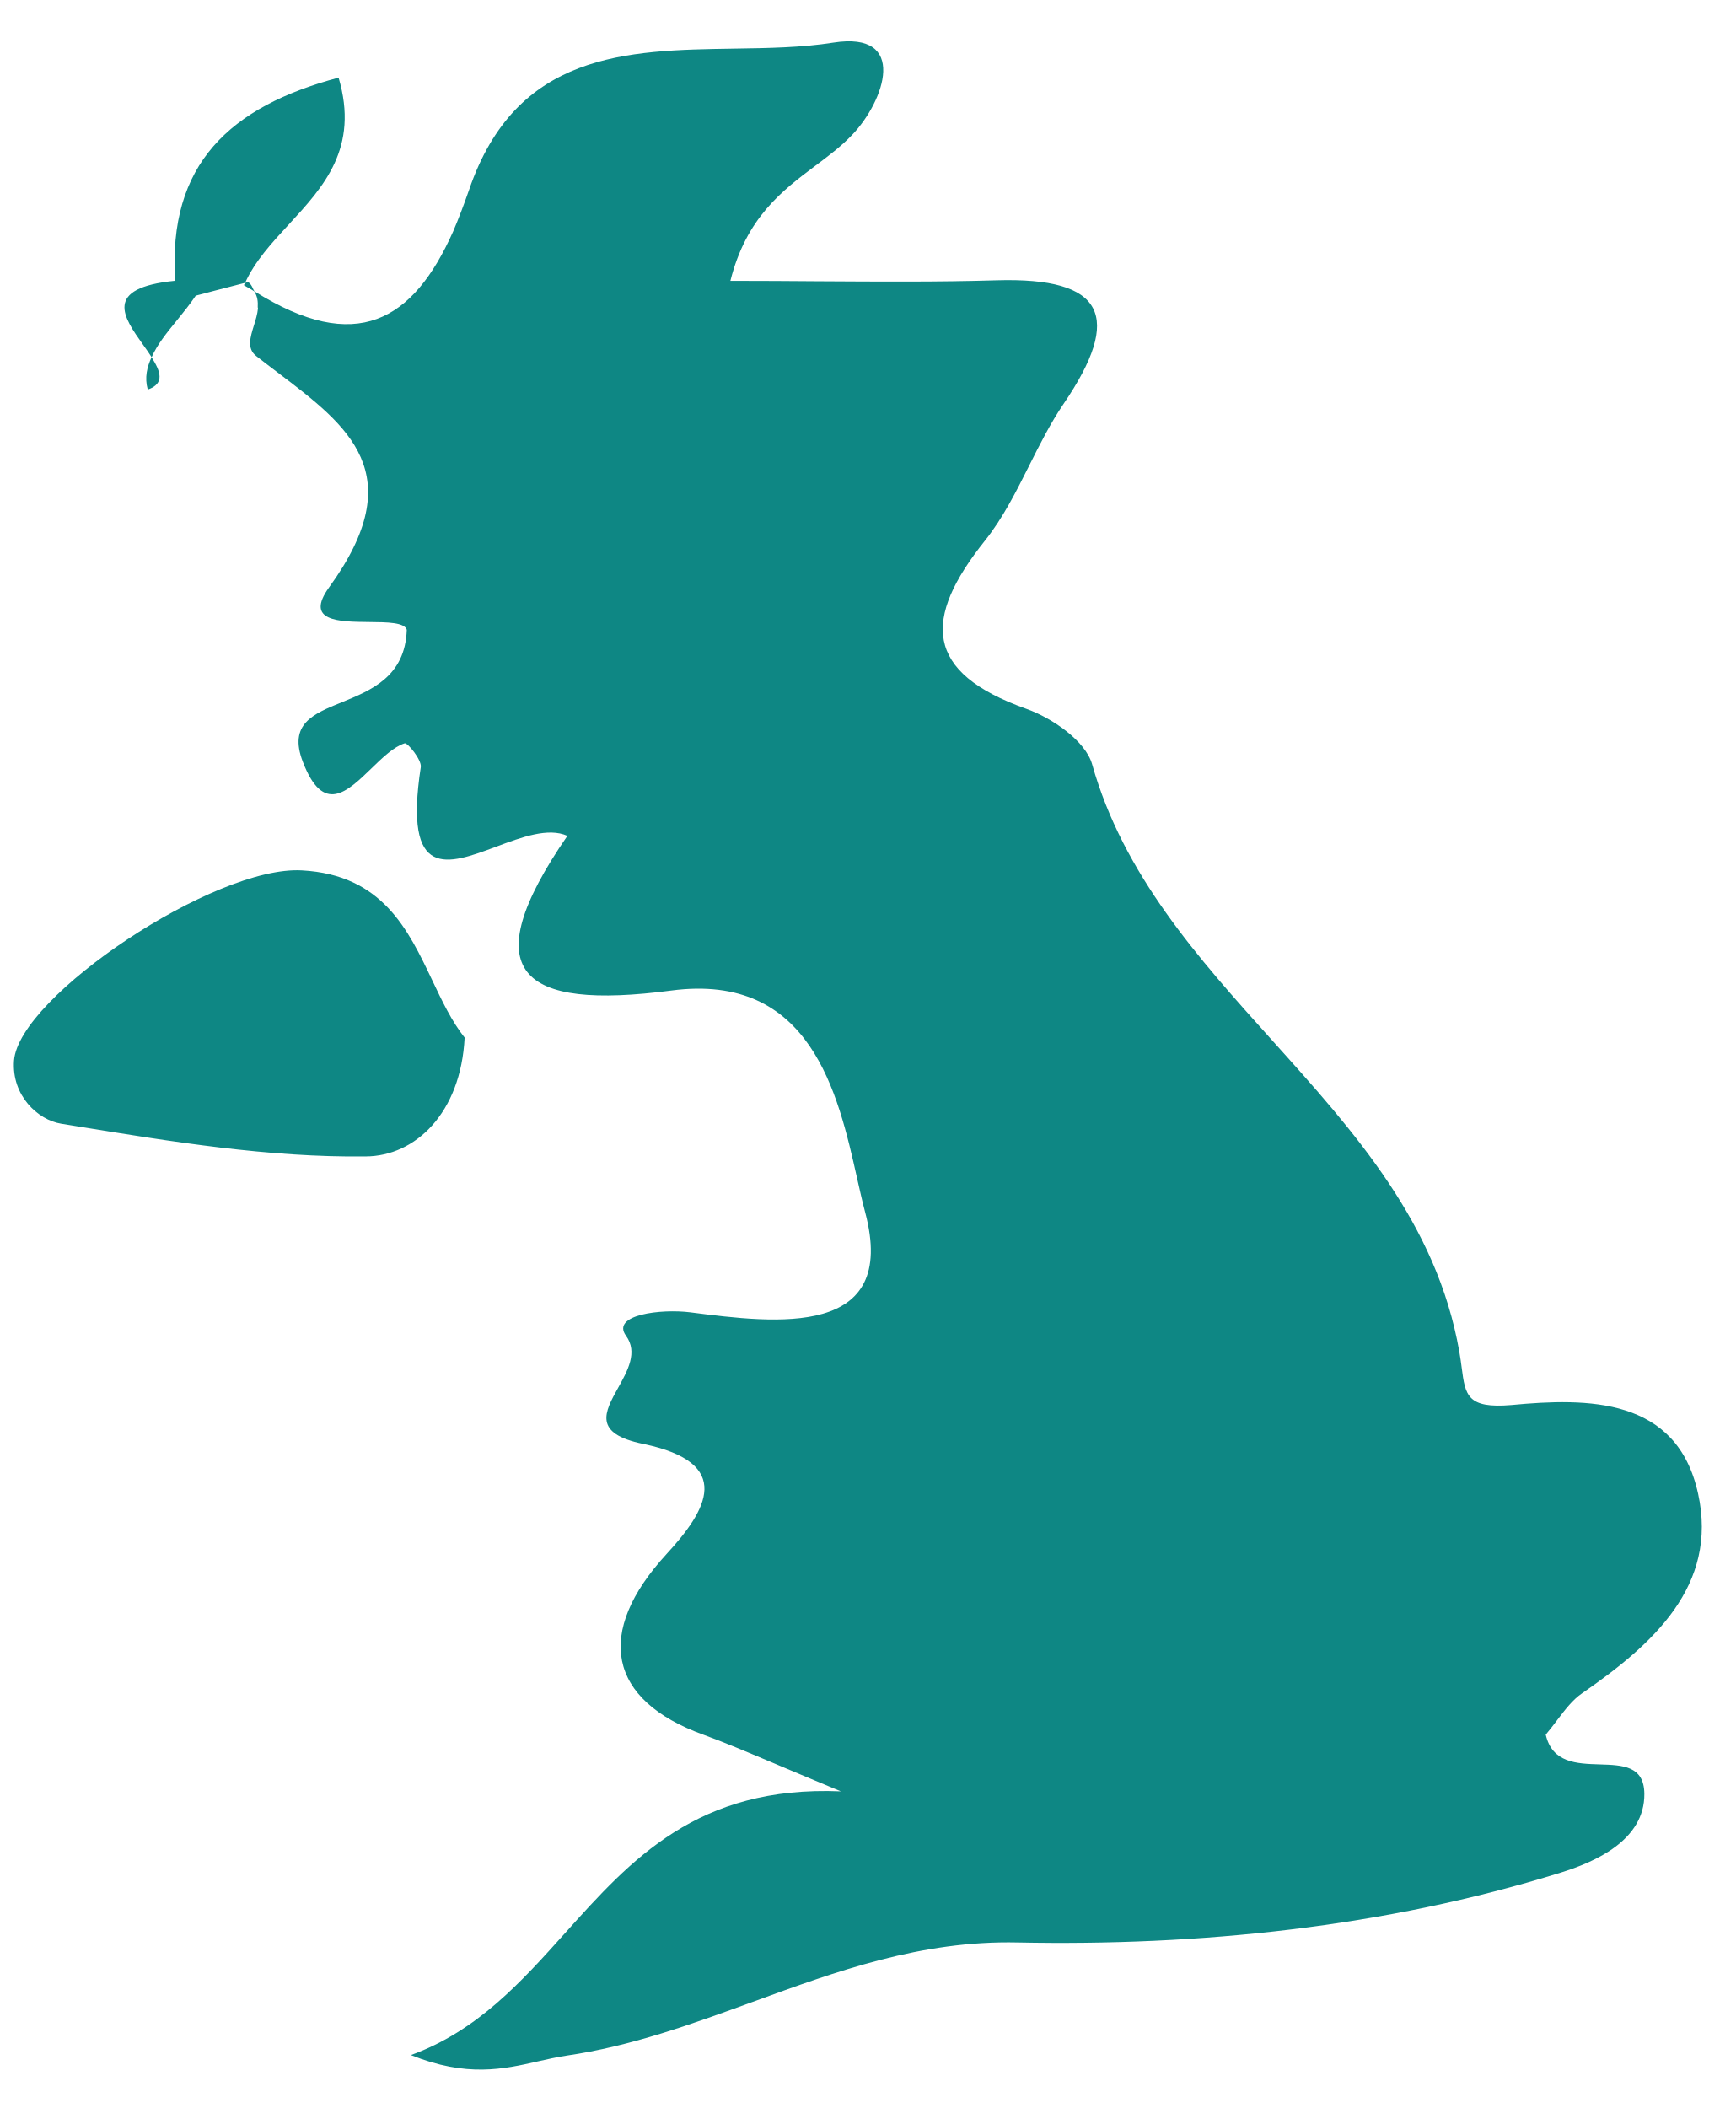
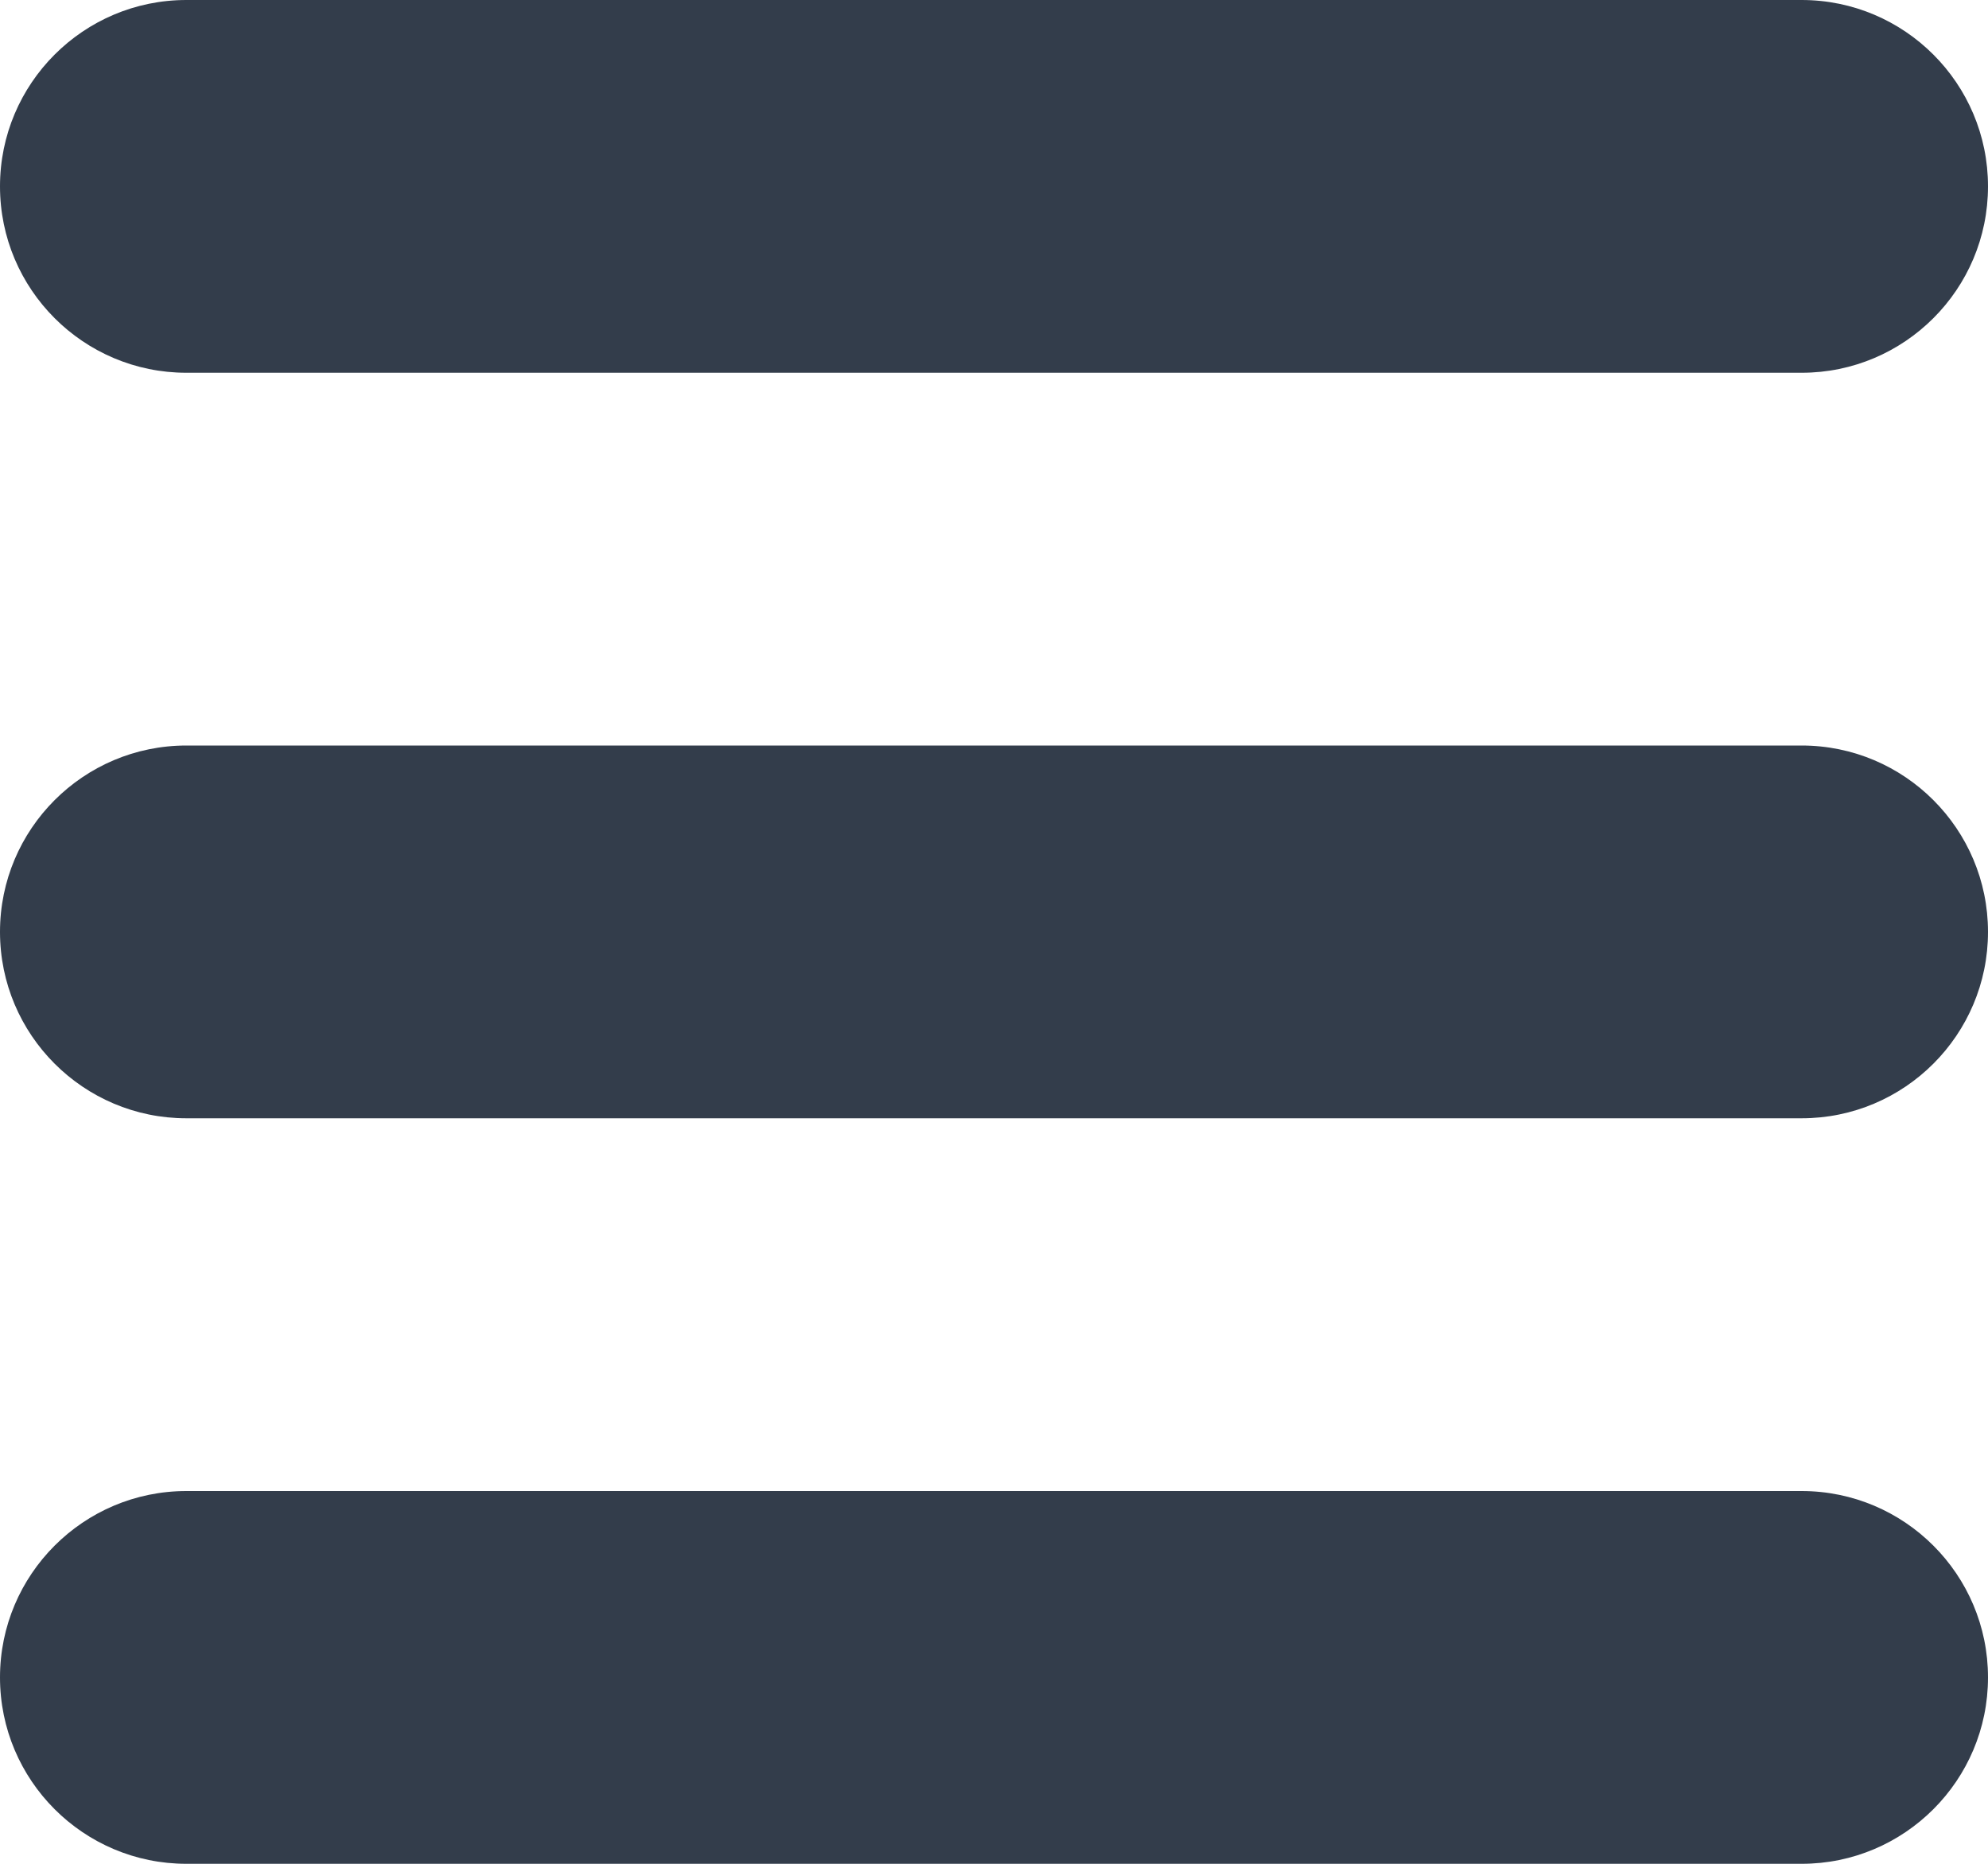
- <svg xmlns="http://www.w3.org/2000/svg" width="42" height="51" viewBox="0 0 42 51" fill="none">
-   <path id="Combined Shape" fill-rule="evenodd" clip-rule="evenodd" d="M6.019 6.968L6.019 6.968C5.979 6.946 5.939 6.924 5.894 6.894H5.903C5.906 6.89 5.909 6.885 5.912 6.88L5.912 6.88C5.92 6.869 5.928 6.858 5.933 6.844C5.944 6.84 5.956 6.837 5.968 6.833L5.968 6.833C5.98 6.83 5.992 6.826 6.003 6.822C6.068 6.869 6.091 6.918 6.115 6.97C6.126 6.995 6.138 7.021 6.156 7.047C8.619 8.594 9.997 7.764 10.961 5.606C11.095 5.294 11.222 4.958 11.347 4.6C12.486 1.256 15.164 1.216 17.755 1.176C18.584 1.164 19.404 1.151 20.161 1.031C21.989 0.744 21.406 2.447 20.614 3.267C20.353 3.541 20.046 3.771 19.727 4.01C18.926 4.612 18.056 5.265 17.672 6.794C18.411 6.794 19.118 6.799 19.804 6.804C21.309 6.813 22.71 6.823 24.111 6.781C26.731 6.703 27.175 7.656 25.731 9.775C25.414 10.242 25.158 10.753 24.903 11.262L24.903 11.262C24.584 11.898 24.267 12.532 23.833 13.078C22.32 14.972 22.353 16.267 24.836 17.15C25.461 17.372 26.267 17.928 26.425 18.492C27.179 21.163 28.983 23.17 30.783 25.172C32.777 27.389 34.764 29.599 35.308 32.697C35.334 32.84 35.351 32.972 35.367 33.093C35.453 33.754 35.497 34.083 36.572 33.992C38.406 33.819 40.575 33.797 41.086 36.136C41.578 38.367 39.986 39.786 38.283 40.964C38.051 41.122 37.875 41.355 37.677 41.614L37.677 41.614L37.677 41.615C37.591 41.728 37.501 41.847 37.4 41.967C37.557 42.652 38.151 42.67 38.707 42.687C39.262 42.704 39.779 42.72 39.786 43.397C39.797 44.525 38.589 45.05 37.753 45.308C33.489 46.633 28.997 47.083 24.625 46.995C22.291 46.943 20.248 47.689 18.216 48.431C16.742 48.969 15.273 49.505 13.703 49.733C13.473 49.768 13.247 49.819 13.017 49.871C12.185 50.061 11.295 50.263 9.942 49.719C11.547 49.137 12.607 47.955 13.675 46.765C15.269 44.988 16.88 43.193 20.345 43.339C19.738 43.087 19.251 42.881 18.842 42.709L18.839 42.708L18.838 42.707L18.838 42.707L18.838 42.707C18.041 42.371 17.54 42.159 17.028 41.972C14.697 41.131 14.386 39.495 16.125 37.6C17.106 36.536 17.783 35.395 15.561 34.933C14.339 34.682 14.631 34.159 14.954 33.579C15.187 33.161 15.437 32.714 15.147 32.317C14.775 31.806 15.997 31.661 16.703 31.75C18.792 32.02 21.744 32.381 20.933 29.328C20.867 29.081 20.805 28.803 20.738 28.507L20.738 28.506L20.738 28.506C20.277 26.454 19.618 23.52 16.244 23.964C12.589 24.445 11.442 23.539 13.728 20.222C13.263 20.014 12.619 20.255 12.003 20.485C10.833 20.922 9.759 21.323 10.181 18.558C10.206 18.383 9.861 17.964 9.792 17.983C9.526 18.067 9.254 18.331 8.984 18.593L8.984 18.593C8.399 19.16 7.822 19.72 7.328 18.433C6.975 17.516 7.572 17.273 8.272 16.989C8.985 16.699 9.804 16.366 9.842 15.236C9.787 15.057 9.375 15.053 8.933 15.049C8.193 15.042 7.366 15.034 7.964 14.208C9.953 11.463 8.431 10.31 6.728 9.019L6.728 9.019L6.728 9.019C6.553 8.886 6.376 8.752 6.2 8.614C5.97 8.435 6.054 8.164 6.143 7.875C6.186 7.739 6.229 7.598 6.242 7.461C6.242 7.457 6.24 7.451 6.239 7.446L6.239 7.446C6.238 7.44 6.236 7.435 6.236 7.431C6.244 7.3 6.231 7.167 6.15 7.047C6.104 7.016 6.062 6.992 6.019 6.968L6.019 6.968ZM1.478 27.186C0.917 27.095 0.278 26.506 0.339 25.658C0.461 24.103 5.203 20.933 7.308 21.058C9.247 21.165 9.873 22.483 10.461 23.722C10.699 24.224 10.931 24.713 11.242 25.103C11.15 26.936 10.042 27.972 8.85 27.978C6.51 28.007 4.152 27.622 1.823 27.242L1.478 27.186ZM8.192 1.878C5.567 2.578 4.053 3.972 4.239 6.792C2.481 6.965 2.991 7.68 3.461 8.339C3.534 8.442 3.607 8.544 3.669 8.642C3.805 8.333 4.041 8.043 4.285 7.744L4.285 7.744C4.44 7.553 4.599 7.358 4.736 7.153C4.89 7.113 5.045 7.072 5.2 7.031L5.2 7.031C5.444 6.967 5.688 6.903 5.931 6.842C6.167 6.32 6.574 5.878 6.987 5.431C7.829 4.518 8.695 3.579 8.192 1.878ZM3.575 9.425C3.997 9.278 3.883 8.983 3.667 8.642C3.558 8.881 3.494 9.131 3.575 9.425Z" fill="#0E8784" />
+ <svg xmlns="http://www.w3.org/2000/svg" width="16" height="15" viewBox="0 0 16 15" fill="none">
+   <path fill-rule="evenodd" clip-rule="evenodd" d="M0 1.5C0 0.672 0.672 0 1.5 0H14.5C15.328 0 16 0.672 16 1.5C16 2.328 15.328 3 14.5 3H1.5C0.672 3 0 2.328 0 1.5ZM0 7.5C0 6.672 0.672 6 1.5 6H14.5C15.328 6 16 6.672 16 7.5C16 8.328 15.328 9 14.5 9H1.5C0.672 9 0 8.328 0 7.5ZM1.5 12C0.672 12 0 12.672 0 13.5C0 14.328 0.672 15 1.5 15H14.5C15.328 15 16 14.328 16 13.5C16 12.672 15.328 12 14.5 12H1.5Z" fill="#333D4B" />
</svg>
